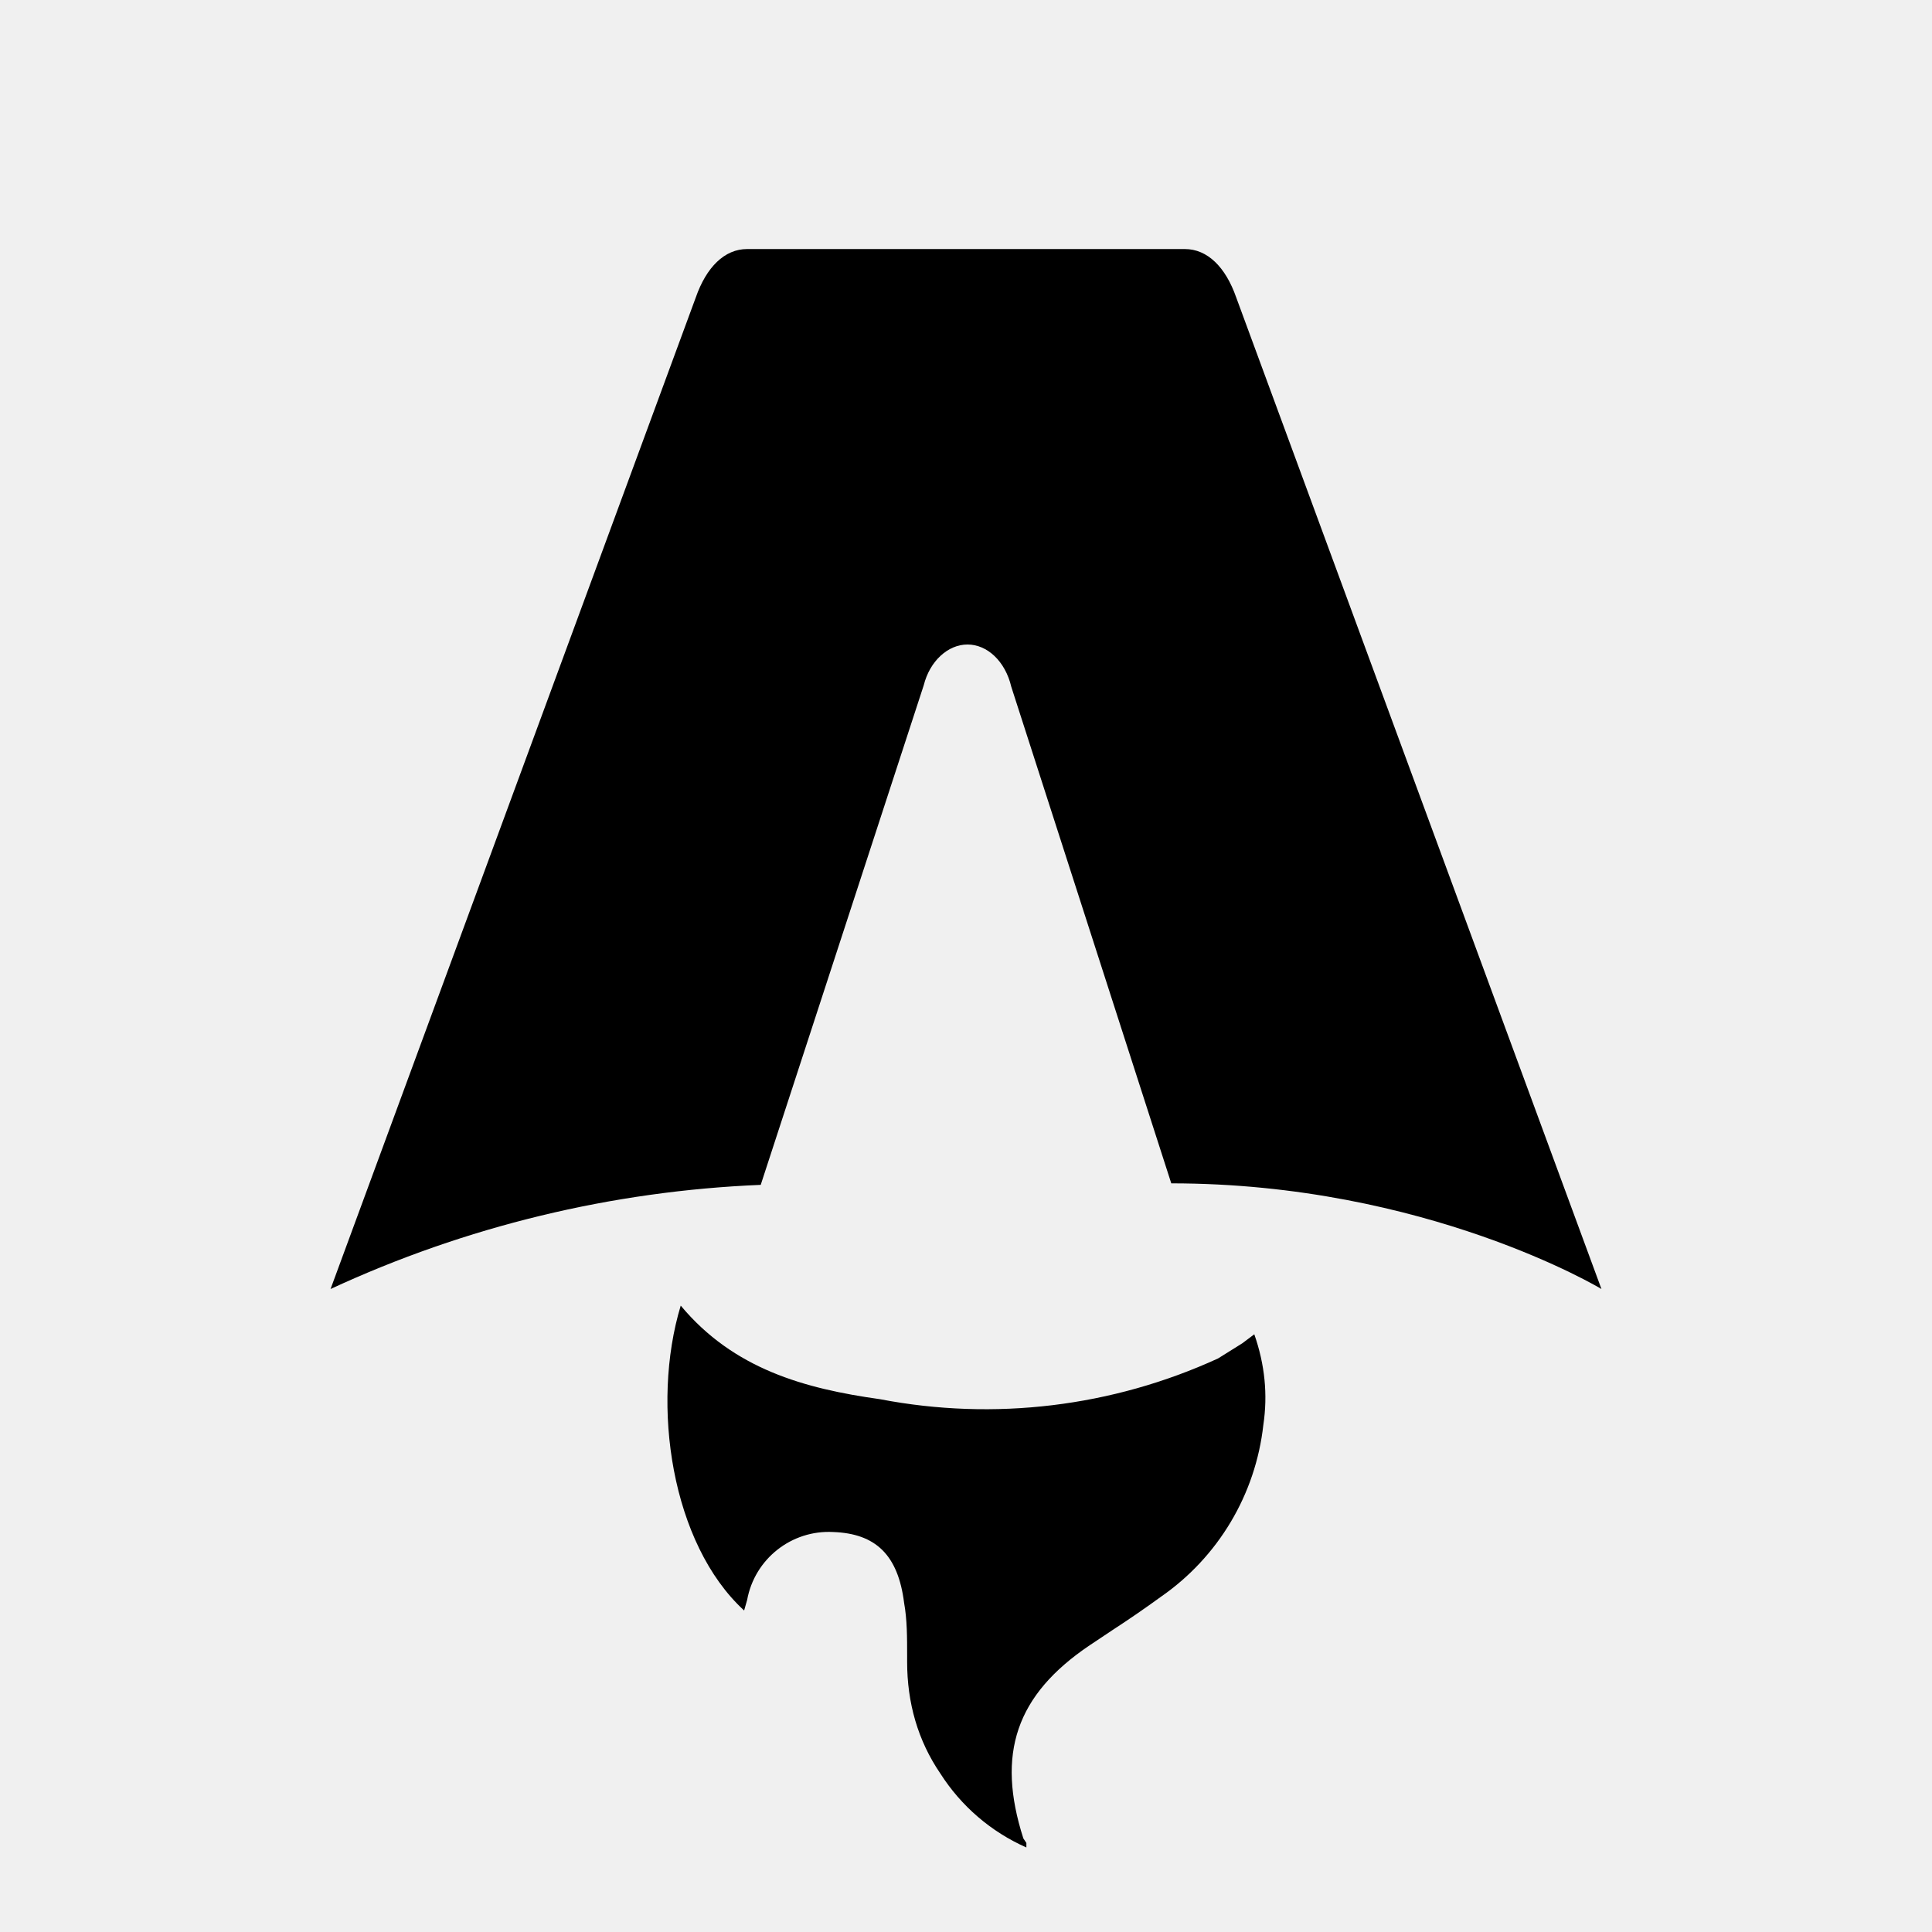
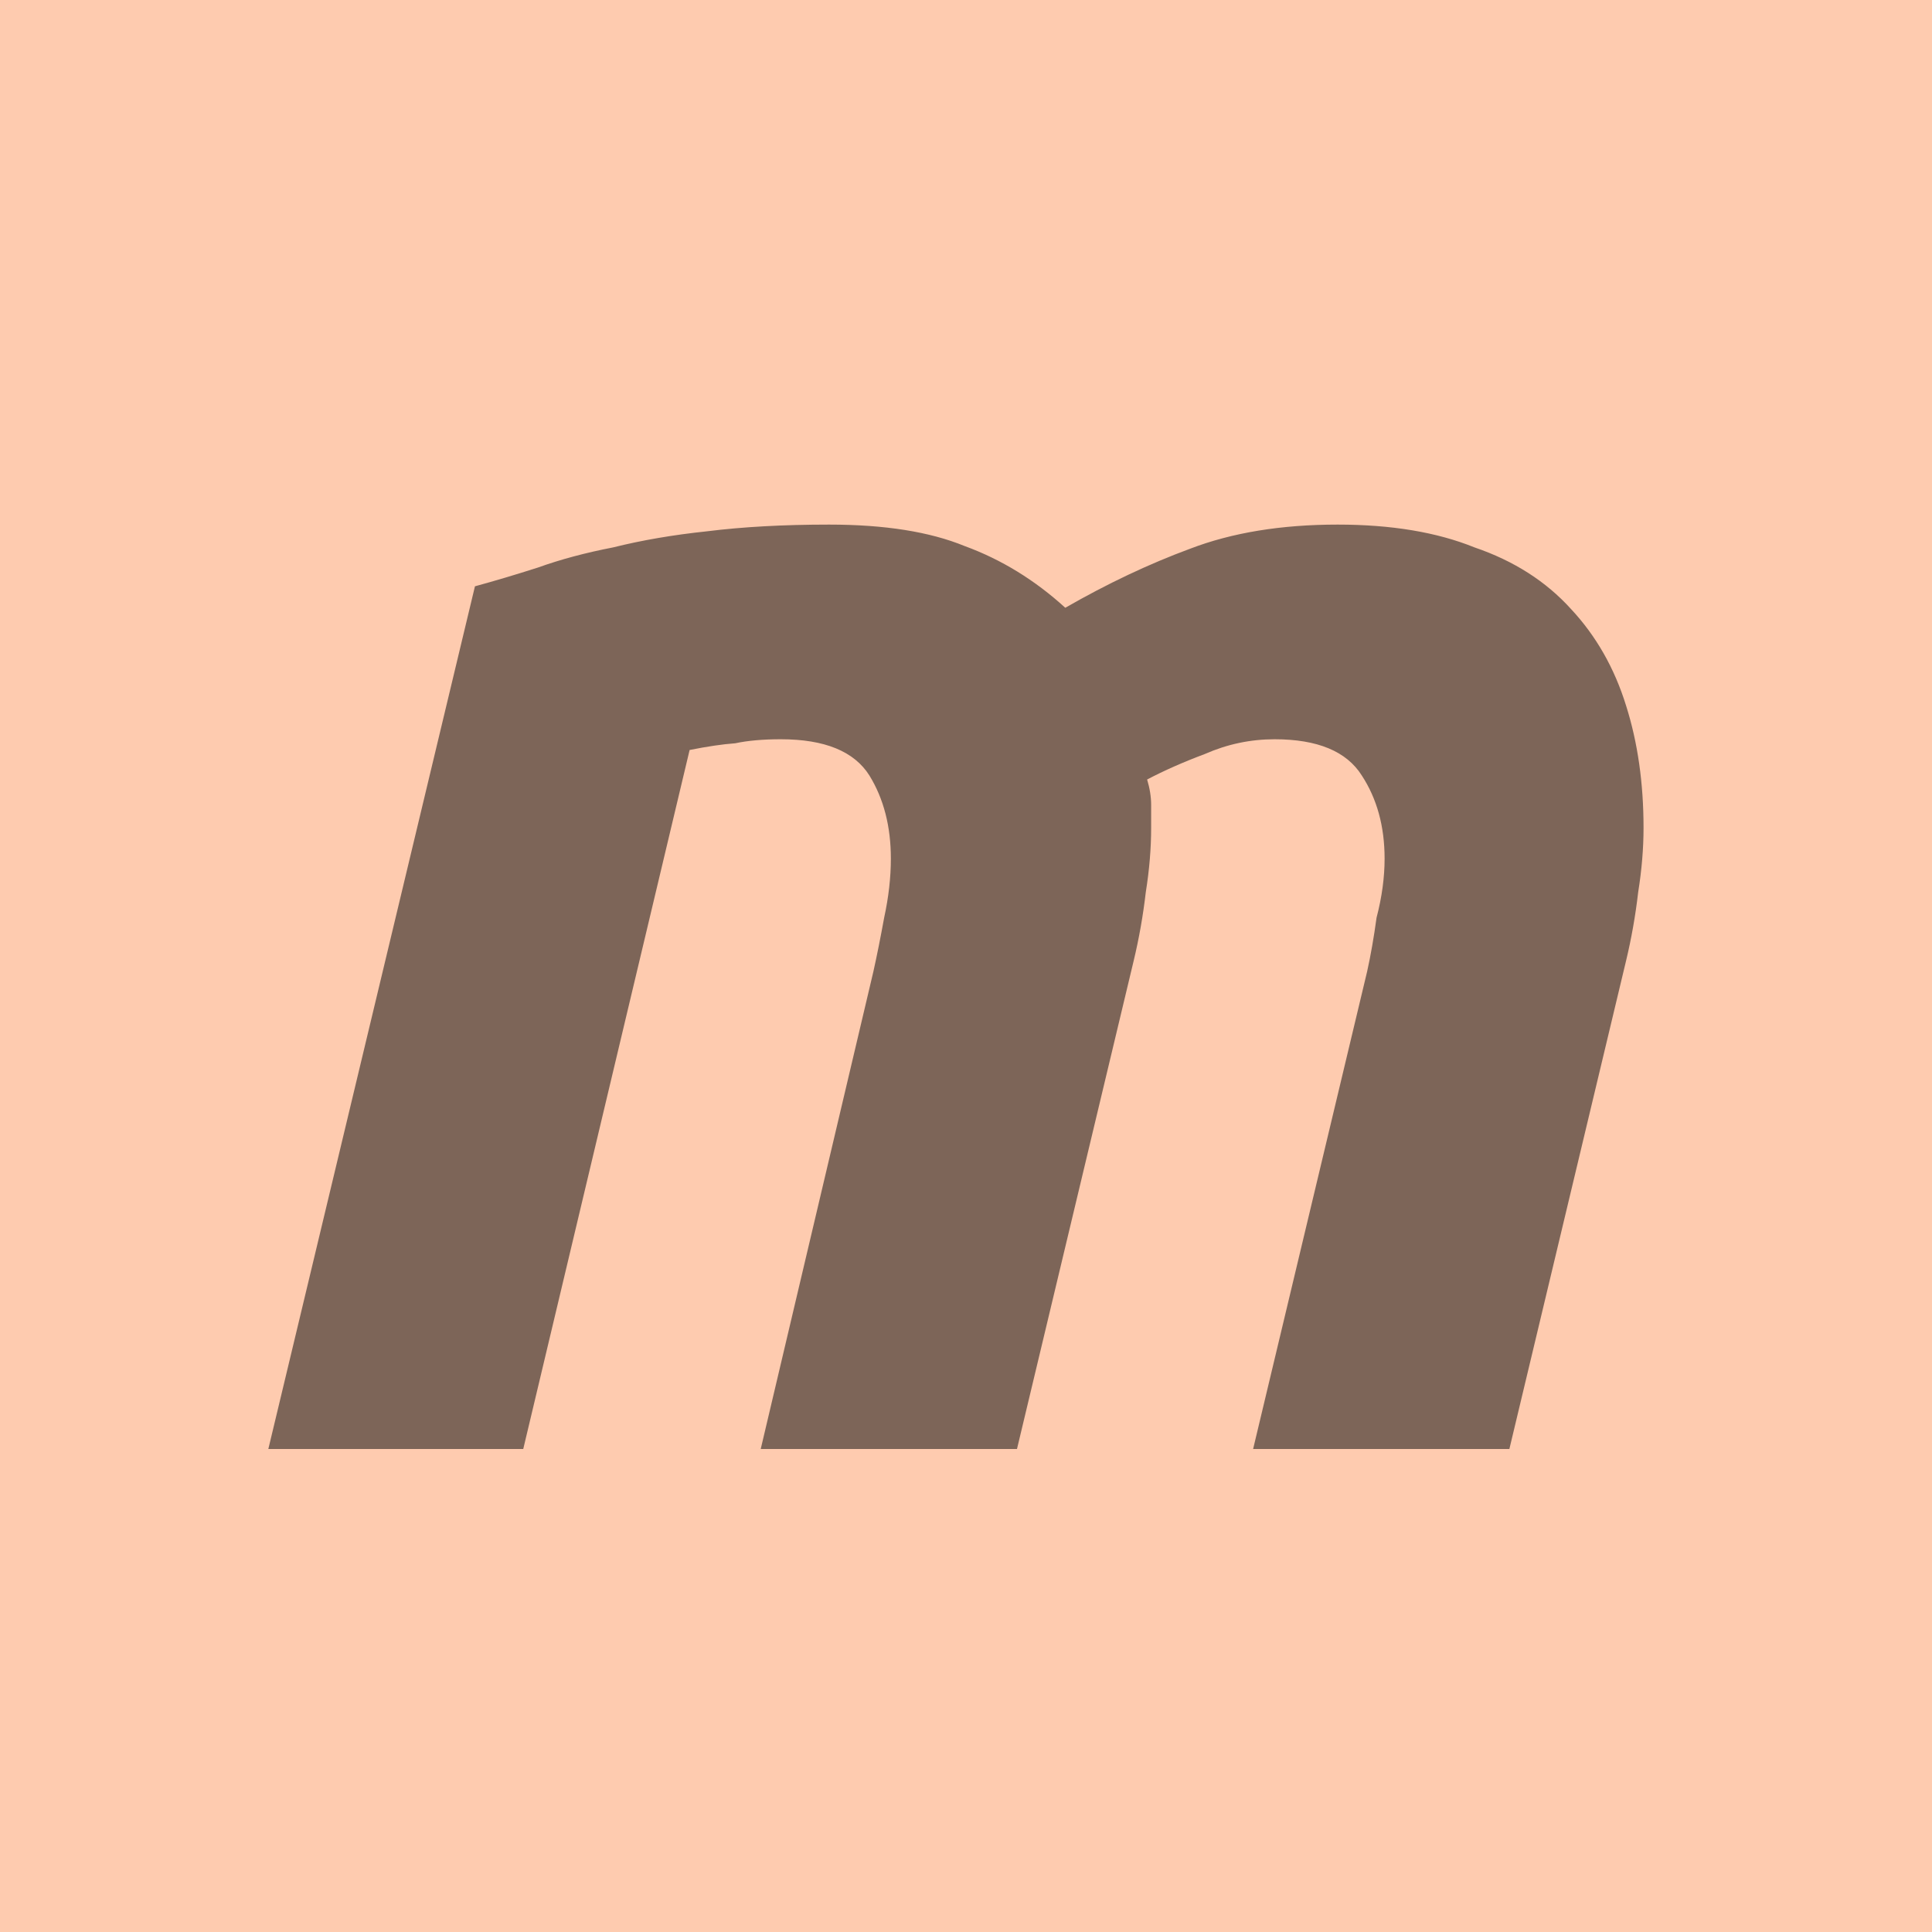
- <svg xmlns="http://www.w3.org/2000/svg" fill="none" viewBox="0 0 128 128">
-   <path d="M50.4 78.5a75.1 75.1 0 0 0-28.5 6.9l24.2-65.7c.7-2 1.9-3.2 3.4-3.2h29c1.5 0 2.7 1.2 3.4 3.2l24.2 65.7s-11.6-7-28.5-7L67 45.5c-.4-1.7-1.6-2.8-2.9-2.8-1.3 0-2.5 1.1-2.9 2.7L50.4 78.5Zm-1.1 28.2Zm-4.2-20.2c-2 6.6-.6 15.8 4.2 20.2a17.5 17.5 0 0 1 .2-.7 5.5 5.5 0 0 1 5.7-4.5c2.8.1 4.3 1.5 4.7 4.7.2 1.1.2 2.3.2 3.5v.4c0 2.7.7 5.2 2.2 7.4a13 13 0 0 0 5.7 4.9v-.3l-.2-.3c-1.8-5.6-.5-9.5 4.4-12.8l1.5-1a73 73 0 0 0 3.2-2.2 16 16 0 0 0 6.8-11.4c.3-2 .1-4-.6-6l-.8.6-1.6 1a37 37 0 0 1-22.4 2.7c-5-.7-9.7-2-13.2-6.2Z" />
-   <style>
-         path { fill: #000; }
-         @media (prefers-color-scheme: dark) {
-             path { fill: #FFF; }
-         }
-     </style>
+ <svg xmlns="http://www.w3.org/2000/svg" version="1.2" viewBox="0 0 144 144" width="144" height="144">
+   <style>.a{fill:#fecbaf}.b{fill:#7d6558}</style>
+   <path fill-rule="evenodd" class="a" d="m144 0v144h-144v-144z" />
+   <path class="b" d="m20 108l15.4-64.3q2.2-0.6 4.7-1.4 2.5-0.9 5.6-1.5 3.2-0.8 7-1.2 4-0.5 9.1-0.5 6.2 0 10.1 1.6 4.1 1.5 7.5 4.6 4.7-2.7 9.3-4.4 4.7-1.8 11-1.8 6 0 10.2 1.7 4.4 1.5 7.2 4.6 2.8 3 4.1 7.2 1.3 4.1 1.3 9.1 0 2.3-0.4 4.8-0.3 2.6-0.9 5.1l-8.7 36.4h-19.1l8.5-35.6q0.4-1.8 0.7-4 0.6-2.3 0.6-4.4 0-3.6-1.7-6.2-1.7-2.7-6.5-2.7-2.7 0-5.2 1.1-2.4 0.9-4.3 1.9 0.3 1 0.3 1.9 0 0.9 0 1.7 0 2.3-0.4 4.8-0.3 2.6-0.9 5.1l-8.7 36.4h-19.1l8.4-35.6q0.4-1.8 0.8-4 0.5-2.3 0.5-4.4 0-3.6-1.6-6.2-1.7-2.7-6.6-2.7-2 0-3.4 0.3-1.4 0.1-3.4 0.5l-12.4 52.1z" />
</svg>
